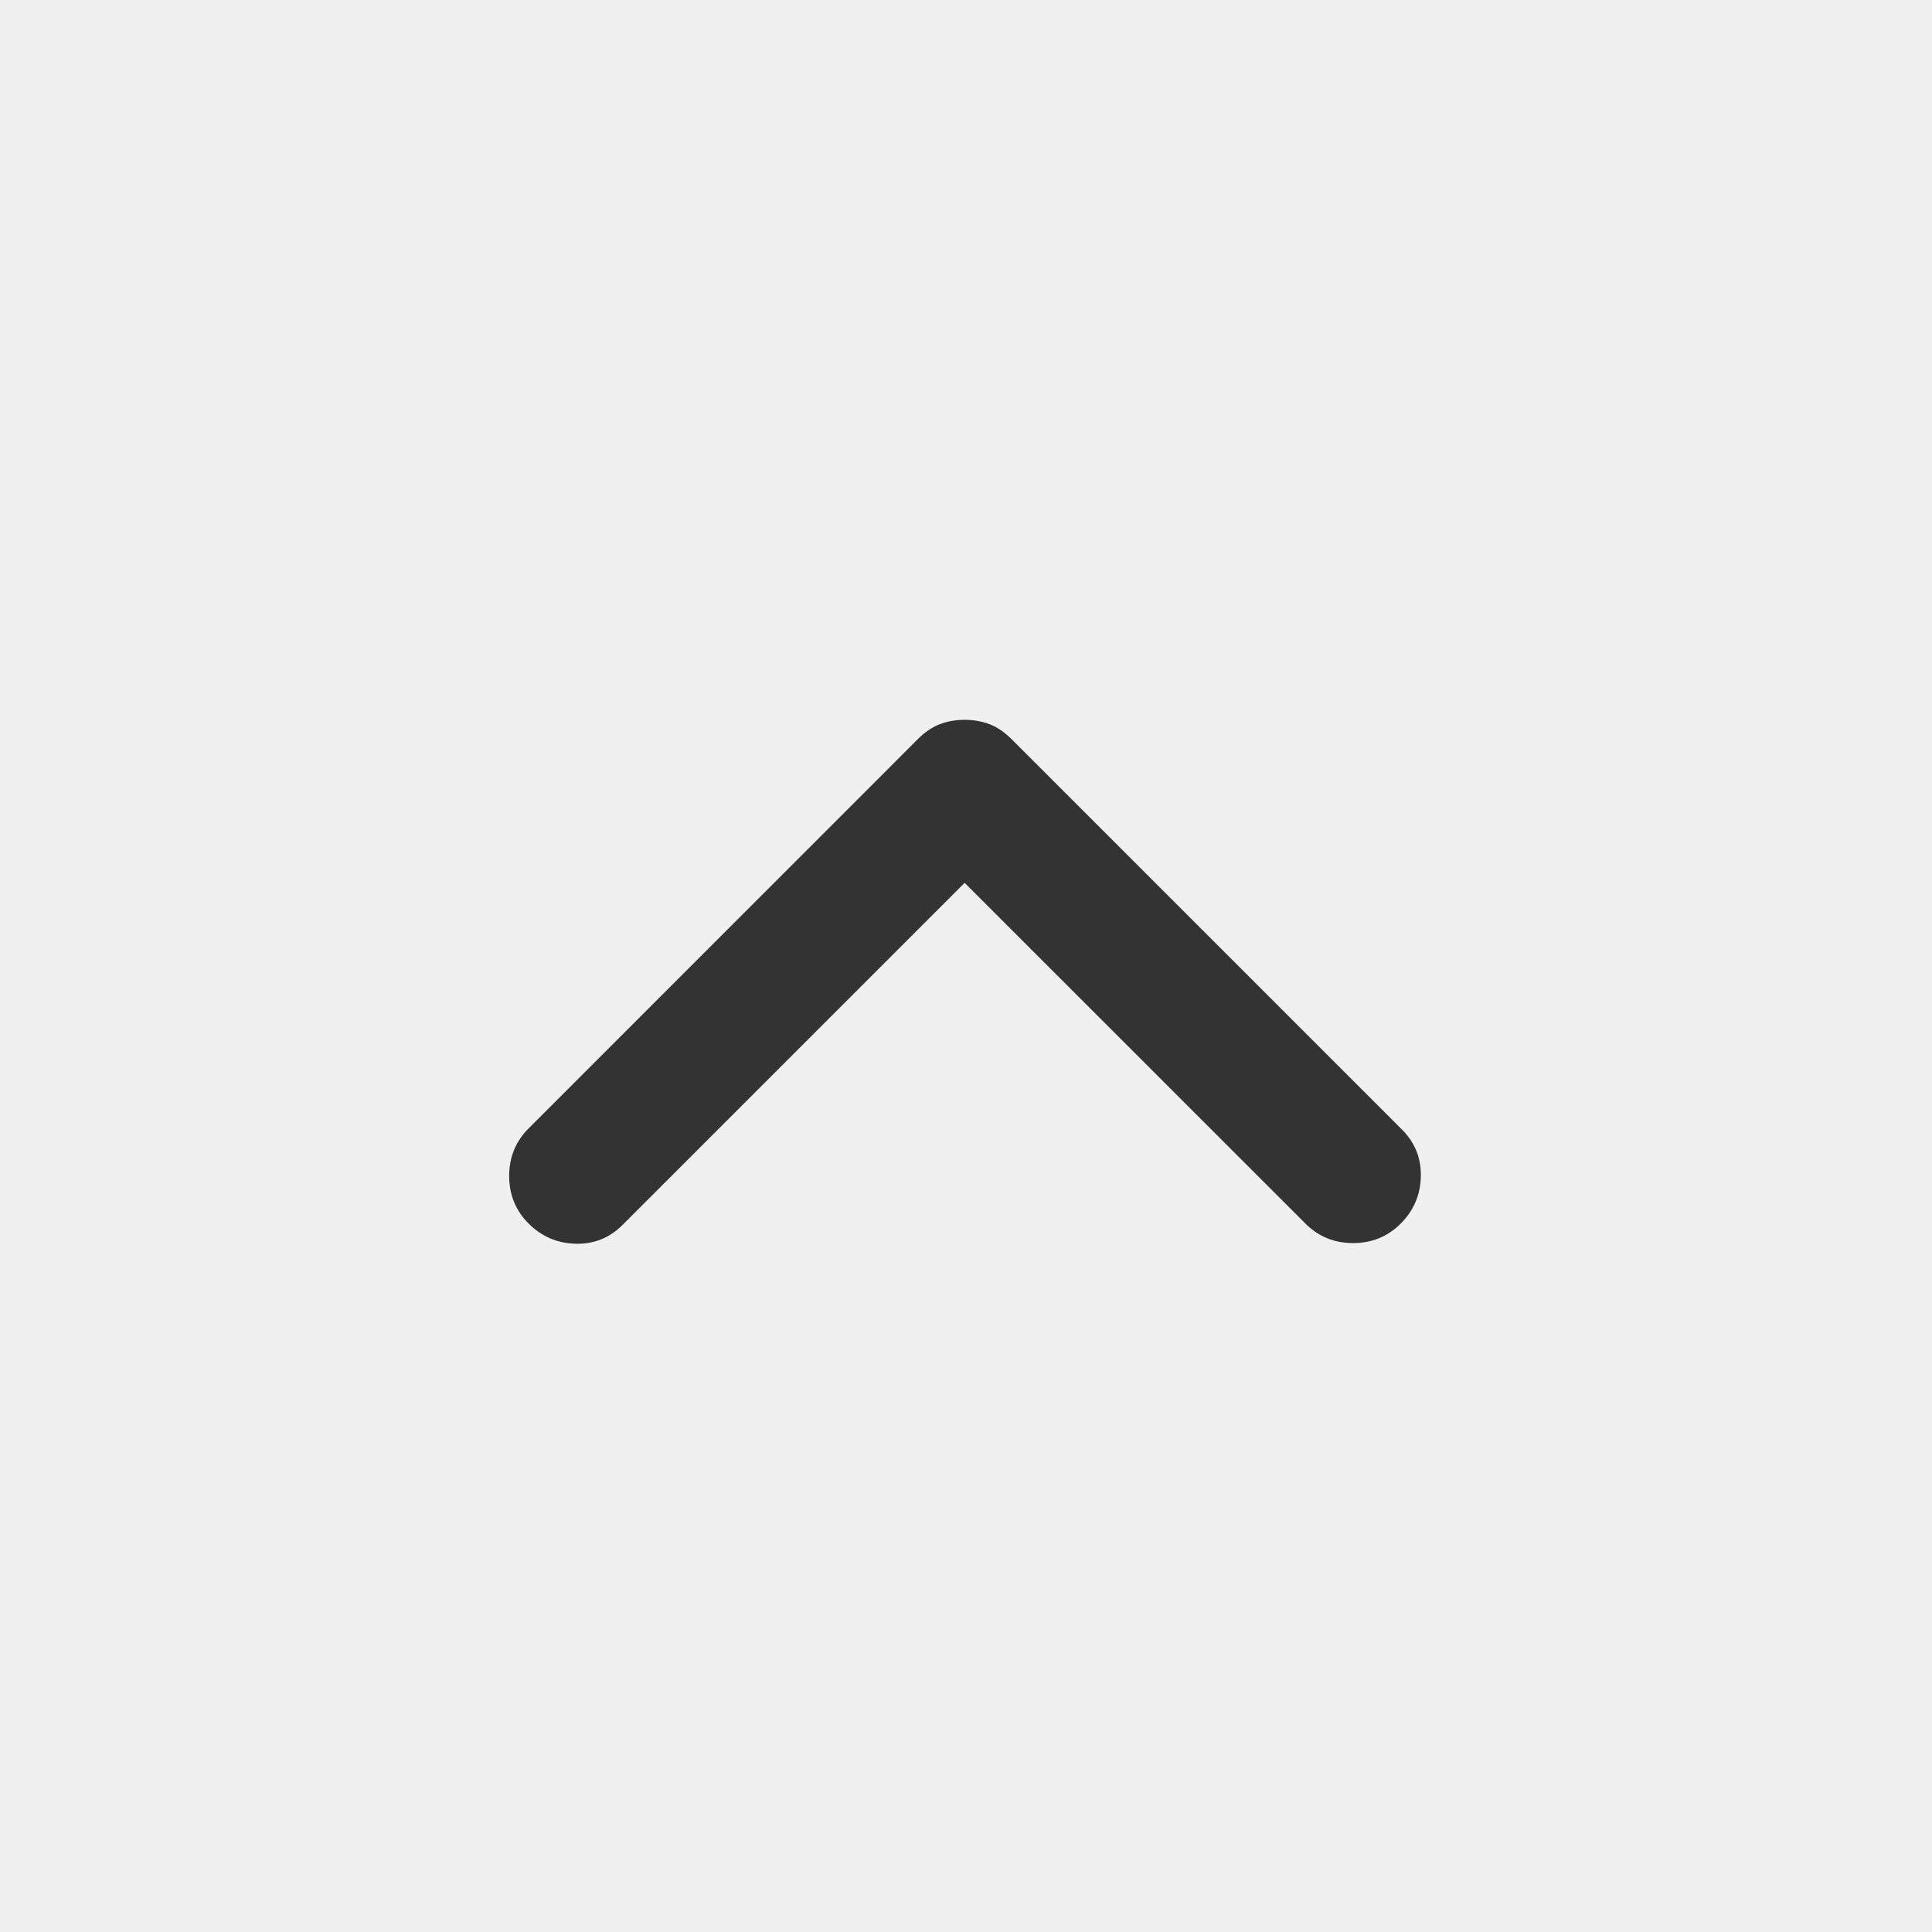
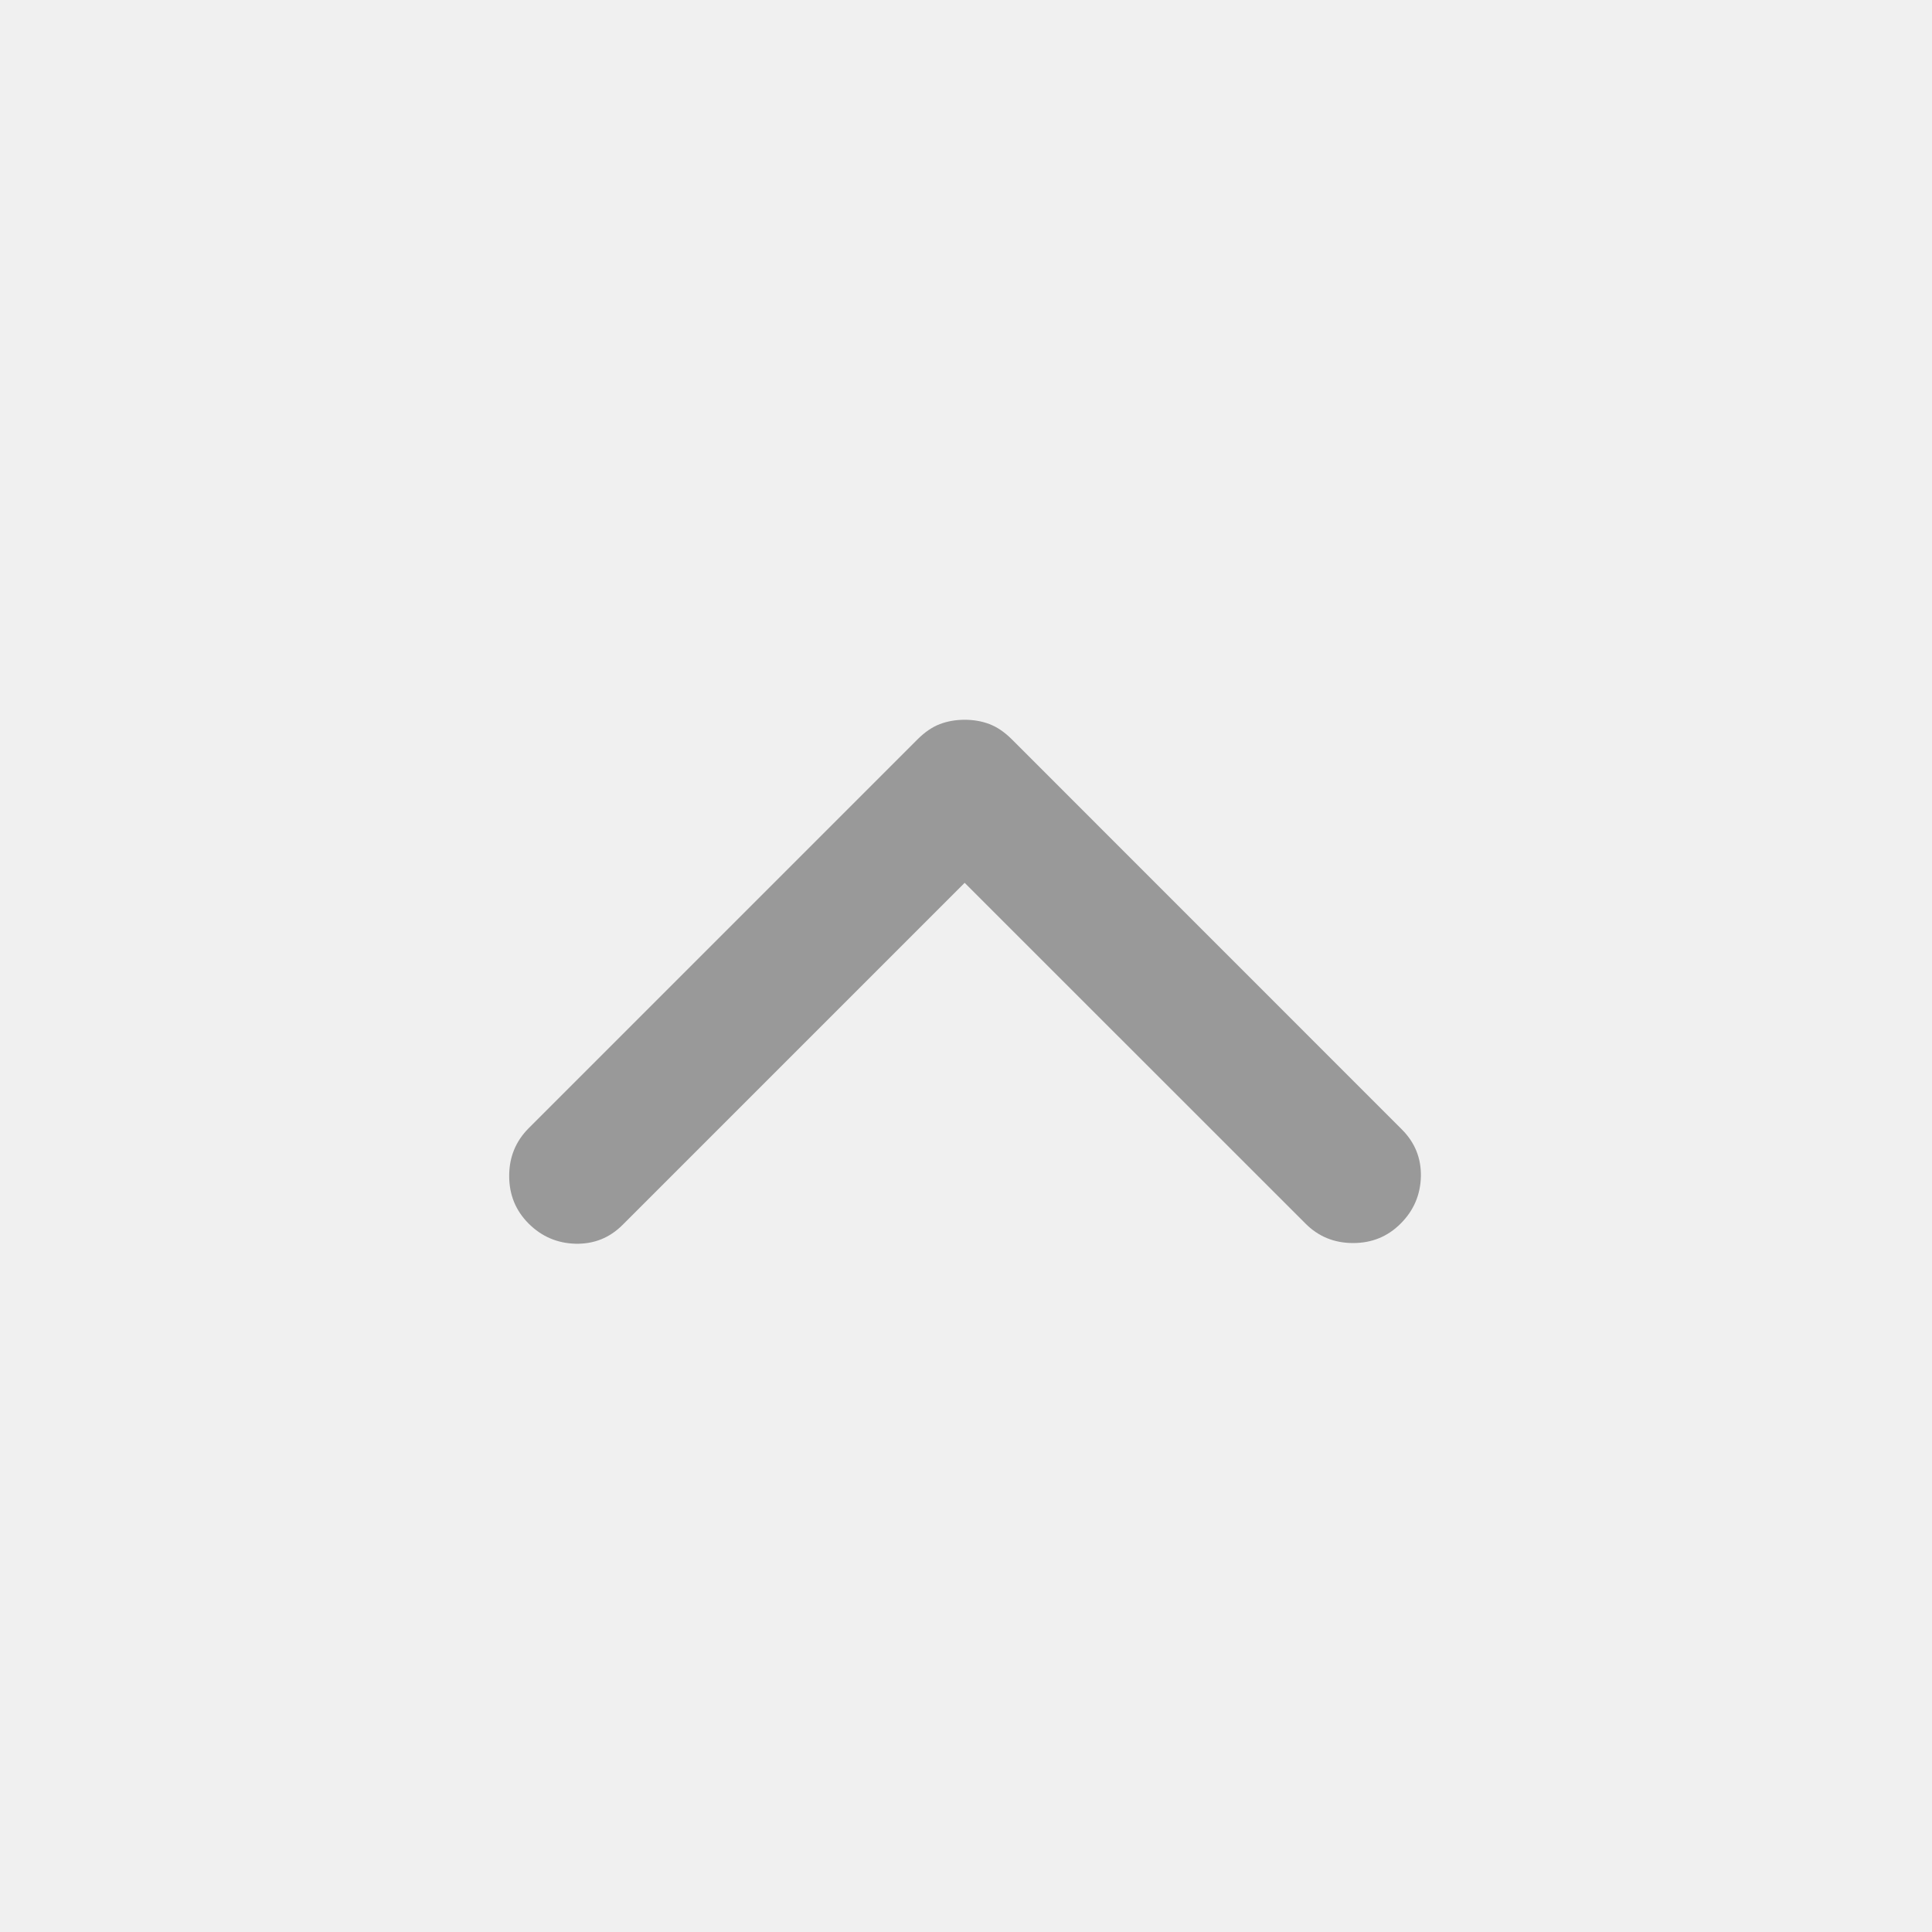
- <svg xmlns="http://www.w3.org/2000/svg" width="24" height="24" viewBox="0 0 24 24" fill="none">
+ <svg xmlns="http://www.w3.org/2000/svg" width="20" height="20" viewBox="0 0 20 20" fill="none">
  <g clip-path="url(#clip0_102_1490)">
-     <path d="M11.983 10.967L7.733 15.217C7.572 15.378 7.378 15.456 7.15 15.45C6.922 15.444 6.728 15.361 6.567 15.2C6.406 15.039 6.325 14.842 6.325 14.608C6.325 14.375 6.406 14.178 6.567 14.017L11.4 9.183C11.489 9.094 11.581 9.032 11.675 8.996C11.77 8.96 11.872 8.942 11.983 8.942C12.095 8.942 12.197 8.96 12.292 8.996C12.386 9.032 12.478 9.094 12.567 9.183L17.417 14.033C17.578 14.194 17.656 14.389 17.65 14.617C17.645 14.844 17.561 15.039 17.4 15.2C17.239 15.361 17.042 15.442 16.808 15.442C16.575 15.442 16.378 15.361 16.217 15.2L11.983 10.967Z" fill="#333333" />
+     <path d="M9.986 9.139L6.445 12.68C6.31 12.815 6.148 12.879 5.958 12.875C5.769 12.87 5.607 12.801 5.472 12.666C5.338 12.532 5.271 12.368 5.271 12.173C5.271 11.979 5.338 11.815 5.472 11.68L9.5 7.652C9.574 7.578 9.651 7.526 9.729 7.496C9.808 7.466 9.894 7.451 9.986 7.451C10.079 7.451 10.165 7.466 10.243 7.496C10.322 7.526 10.398 7.578 10.473 7.652L14.514 11.694C14.648 11.829 14.713 11.991 14.709 12.18C14.704 12.37 14.634 12.532 14.5 12.666C14.366 12.801 14.201 12.868 14.007 12.868C13.813 12.868 13.648 12.801 13.514 12.666L9.986 9.139Z" fill="#999999" />
  </g>
  <defs>
    <clipPath id="clip0_102_1490">
      <rect width="24" height="24" fill="white" />
    </clipPath>
  </defs>
</svg>
